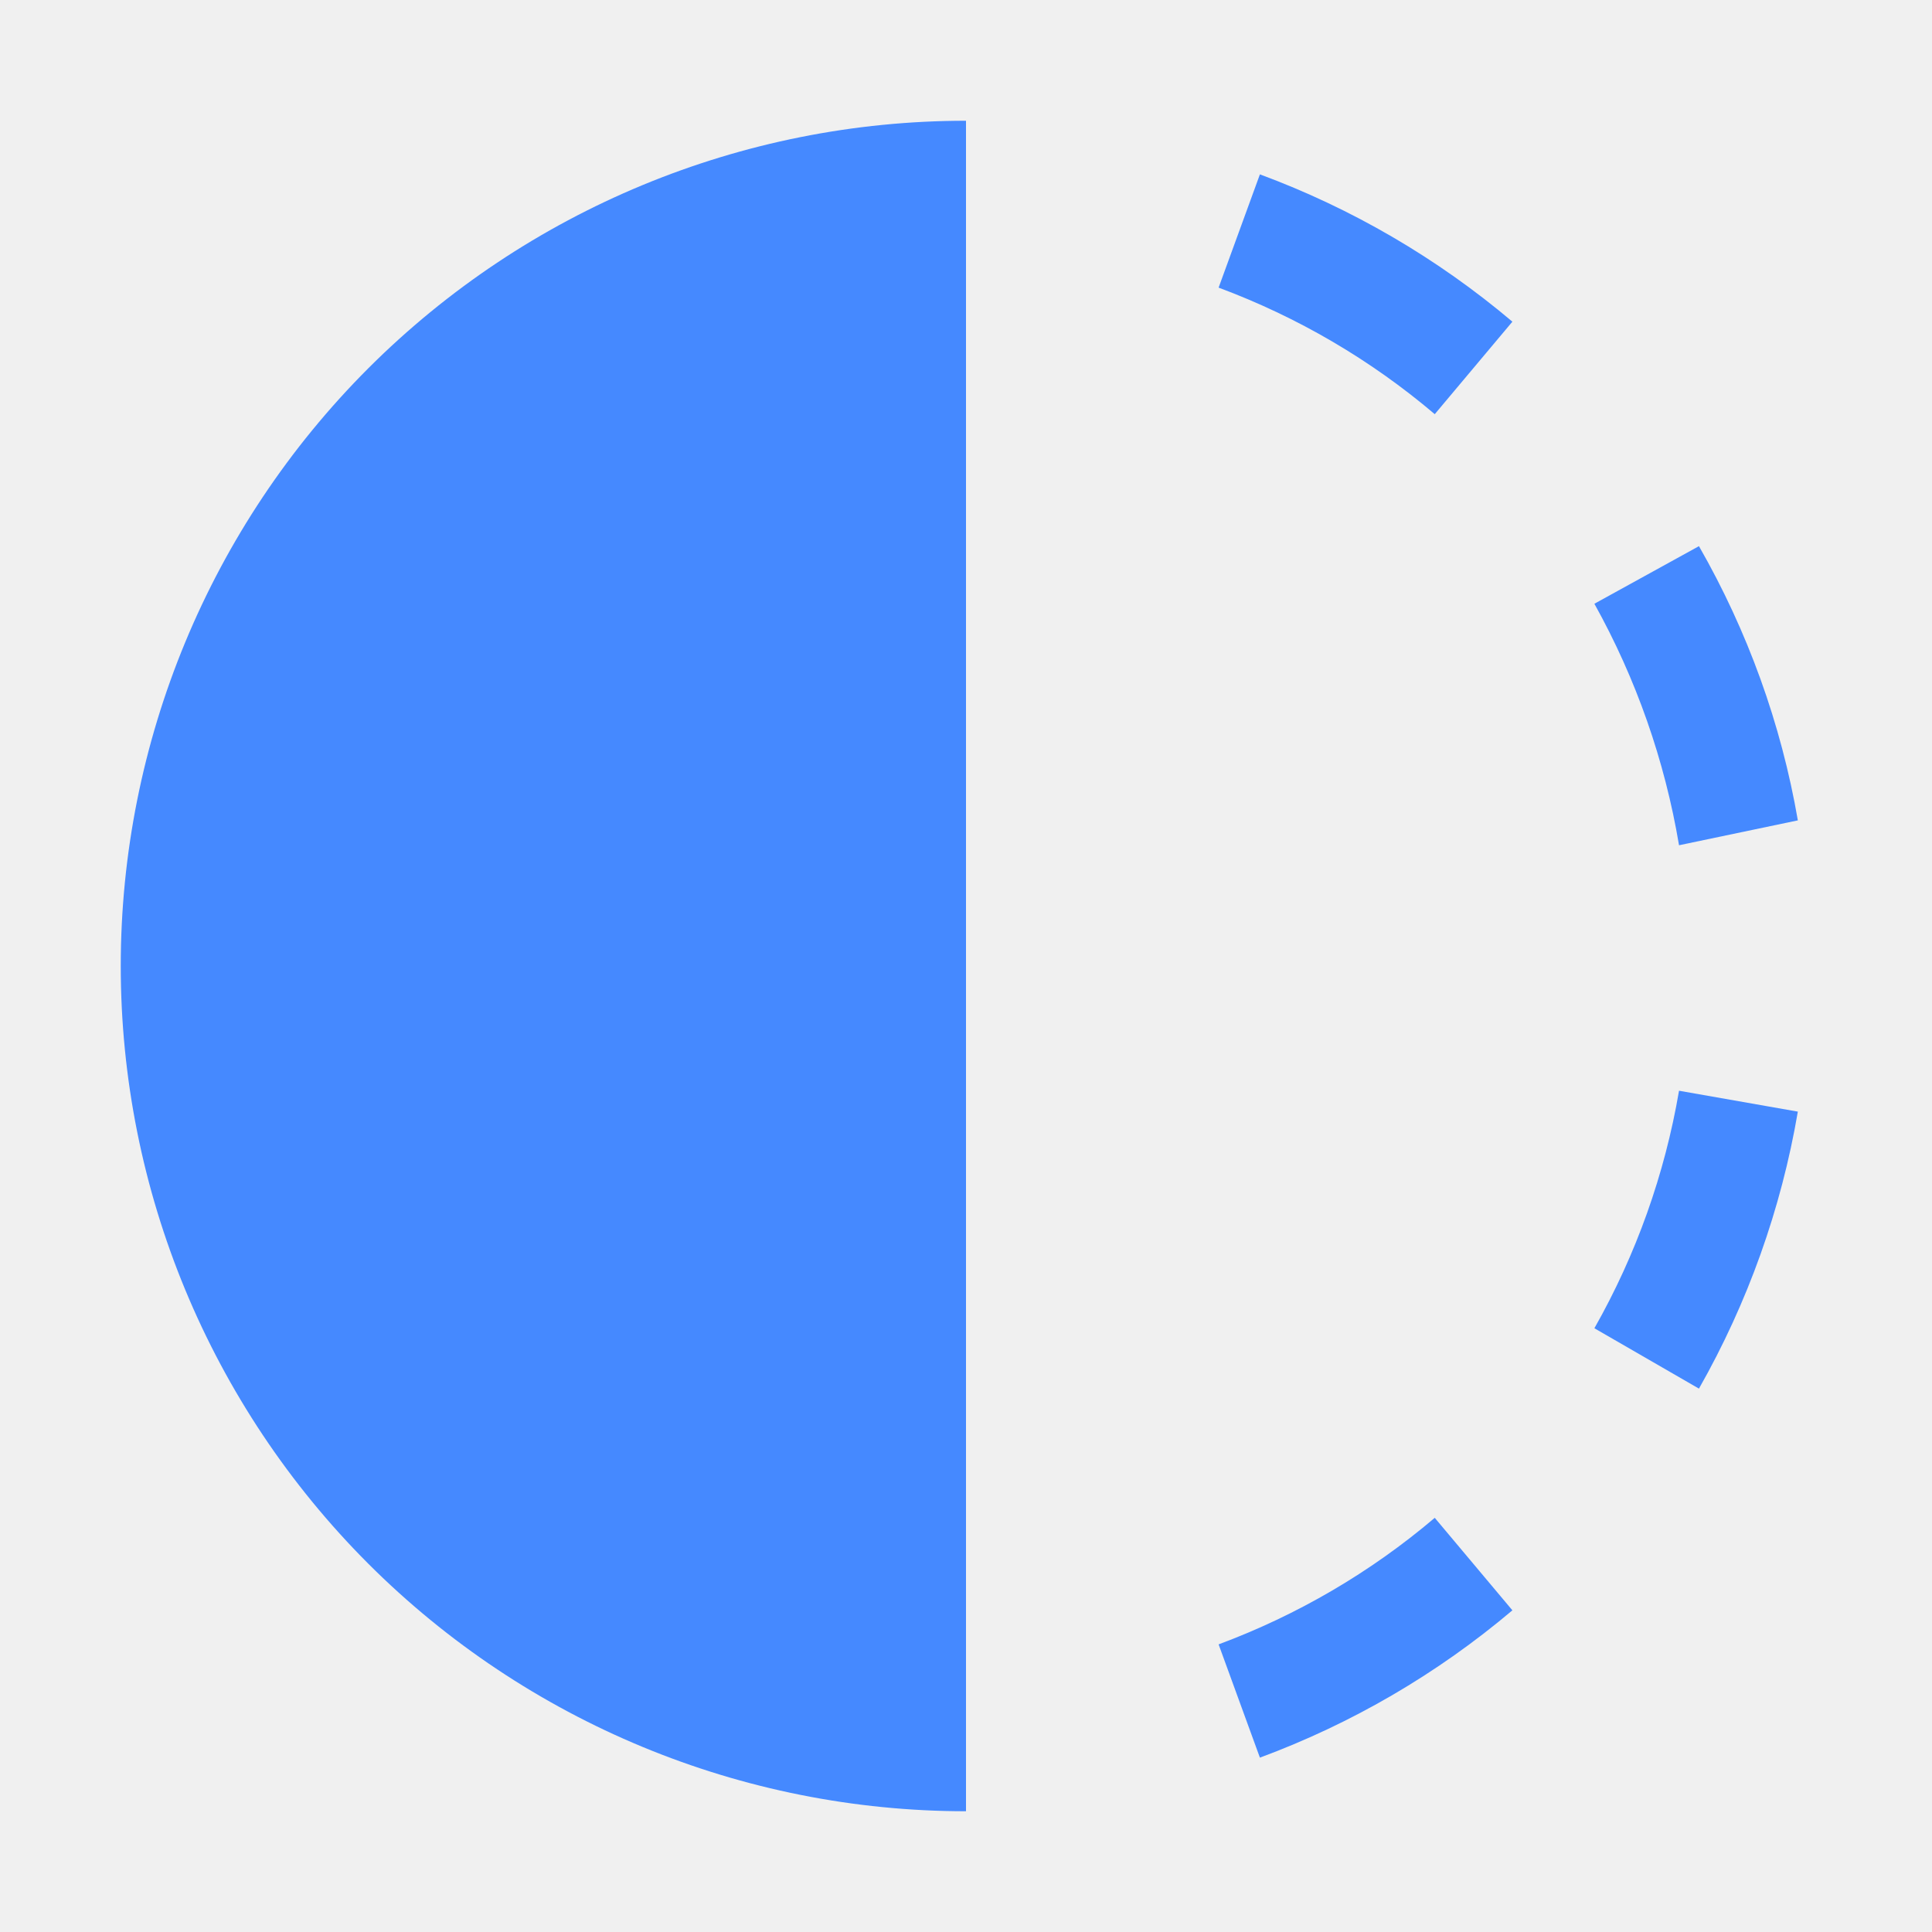
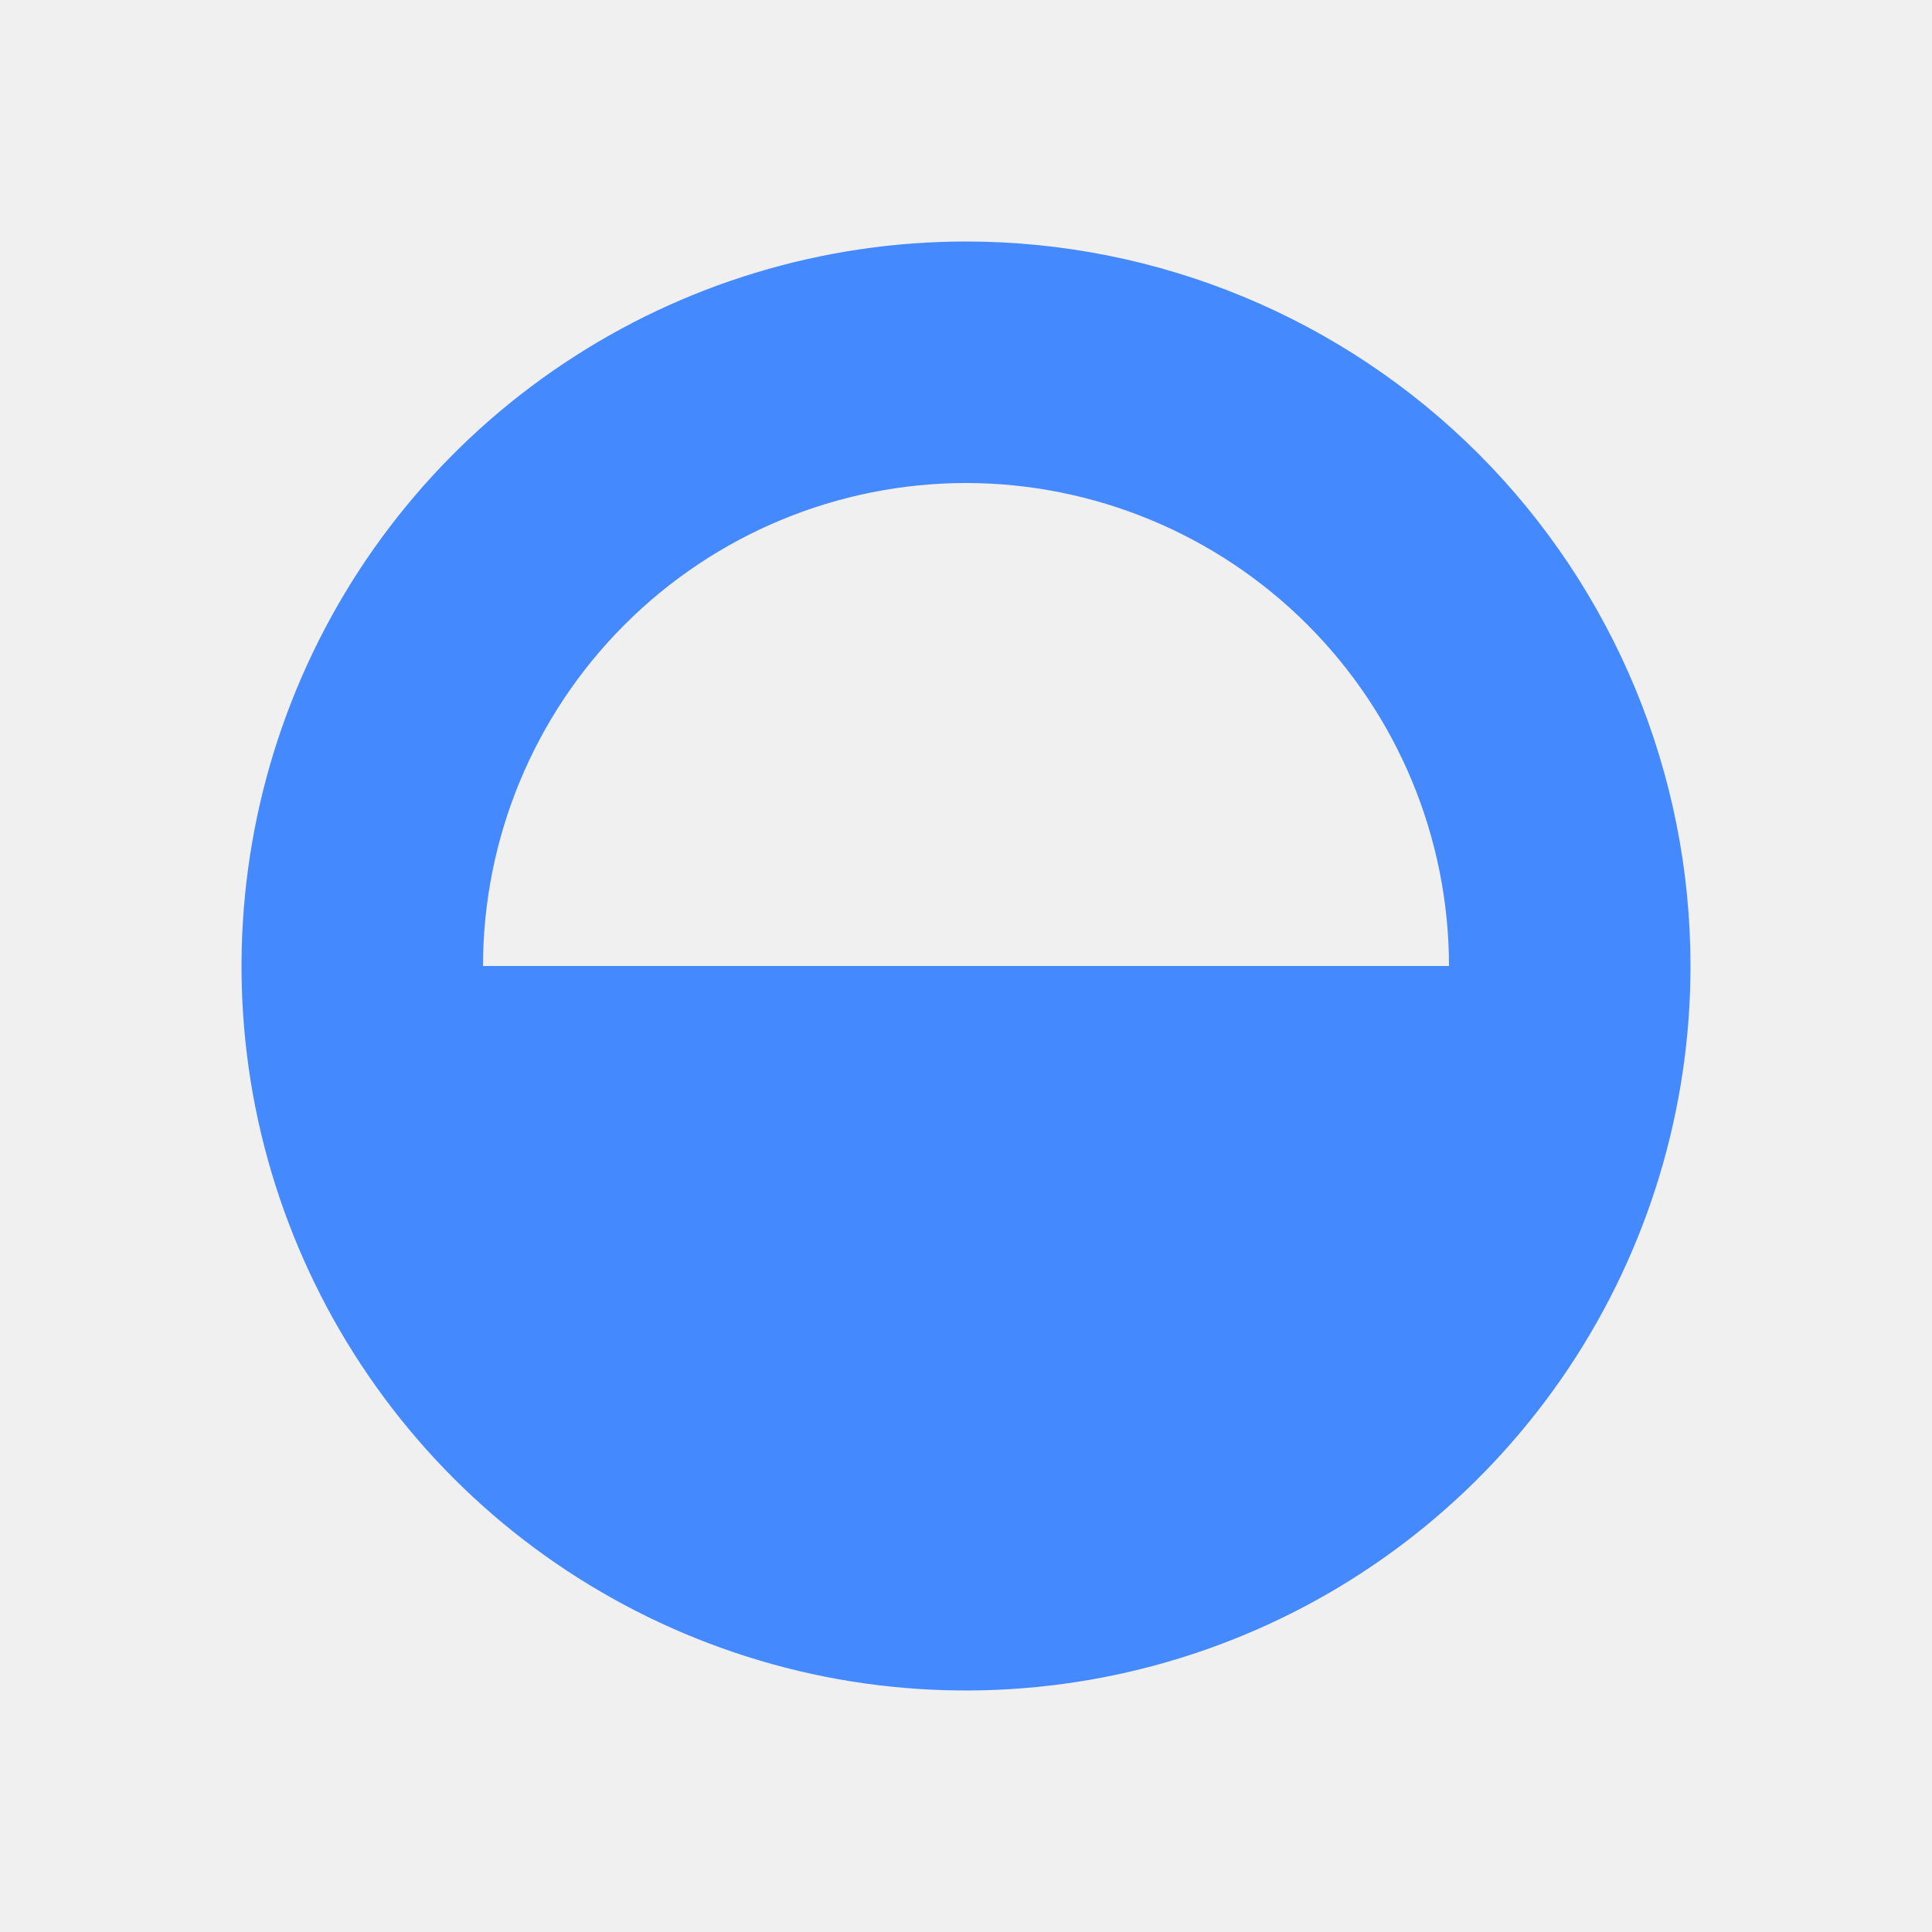
<svg xmlns="http://www.w3.org/2000/svg" width="16" height="16" viewBox="0 0 16 16" fill="none">
-   <rect width="16" height="16" fill="white" fill-opacity="0.01" />
-   <path d="M11.882 3.43L12.525 2.664C11.904 2.139 11.196 1.726 10.434 1.444L10.092 2.382C10.745 2.625 11.351 2.979 11.882 3.43Z" fill="#4589FF" />
-   <path d="M13.905 7L14.889 6.794C14.751 5.995 14.473 5.226 14.07 4.523L13.204 5C13.55 5.622 13.787 6.298 13.905 7Z" fill="#4589FF" />
-   <path d="M10.092 13.618L10.434 14.556C11.196 14.274 11.904 13.861 12.525 13.336L11.882 12.57C11.351 13.021 10.745 13.375 10.092 13.618Z" fill="#4589FF" />
-   <path d="M13.204 11L14.07 11.5C14.474 10.789 14.751 10.013 14.889 9.206L13.905 9.033C13.787 9.724 13.55 10.39 13.204 11Z" fill="#4589FF" />
-   <path d="M8 15V1C6.143 1 4.363 1.738 3.05 3.05C1.738 4.363 1 6.143 1 8C1 9.857 1.738 11.637 3.05 12.95C4.363 14.262 6.143 15 8 15Z" fill="#4589FF" />
+   <path d="M8 2C6.813 2 5.653 2.352 4.667 3.011C3.68 3.67 2.911 4.608 2.457 5.704C2.003 6.8 1.884 8.007 2.115 9.171C2.347 10.334 2.918 11.403 3.757 12.243C4.596 13.082 5.666 13.653 6.829 13.885C7.993 14.116 9.2 13.997 10.296 13.543C11.393 13.089 12.329 12.32 12.989 11.333C13.648 10.347 14 9.187 14 8C14 6.409 13.368 4.883 12.243 3.757C11.117 2.632 9.591 2 8 2ZM8 4C9.06 4.001 10.077 4.423 10.827 5.173C11.577 5.923 11.999 6.939 12 8H4C4.001 6.939 4.423 5.923 5.173 5.173C5.923 4.423 6.939 4.001 8 4Z" fill="#4589FF" />
</svg>
